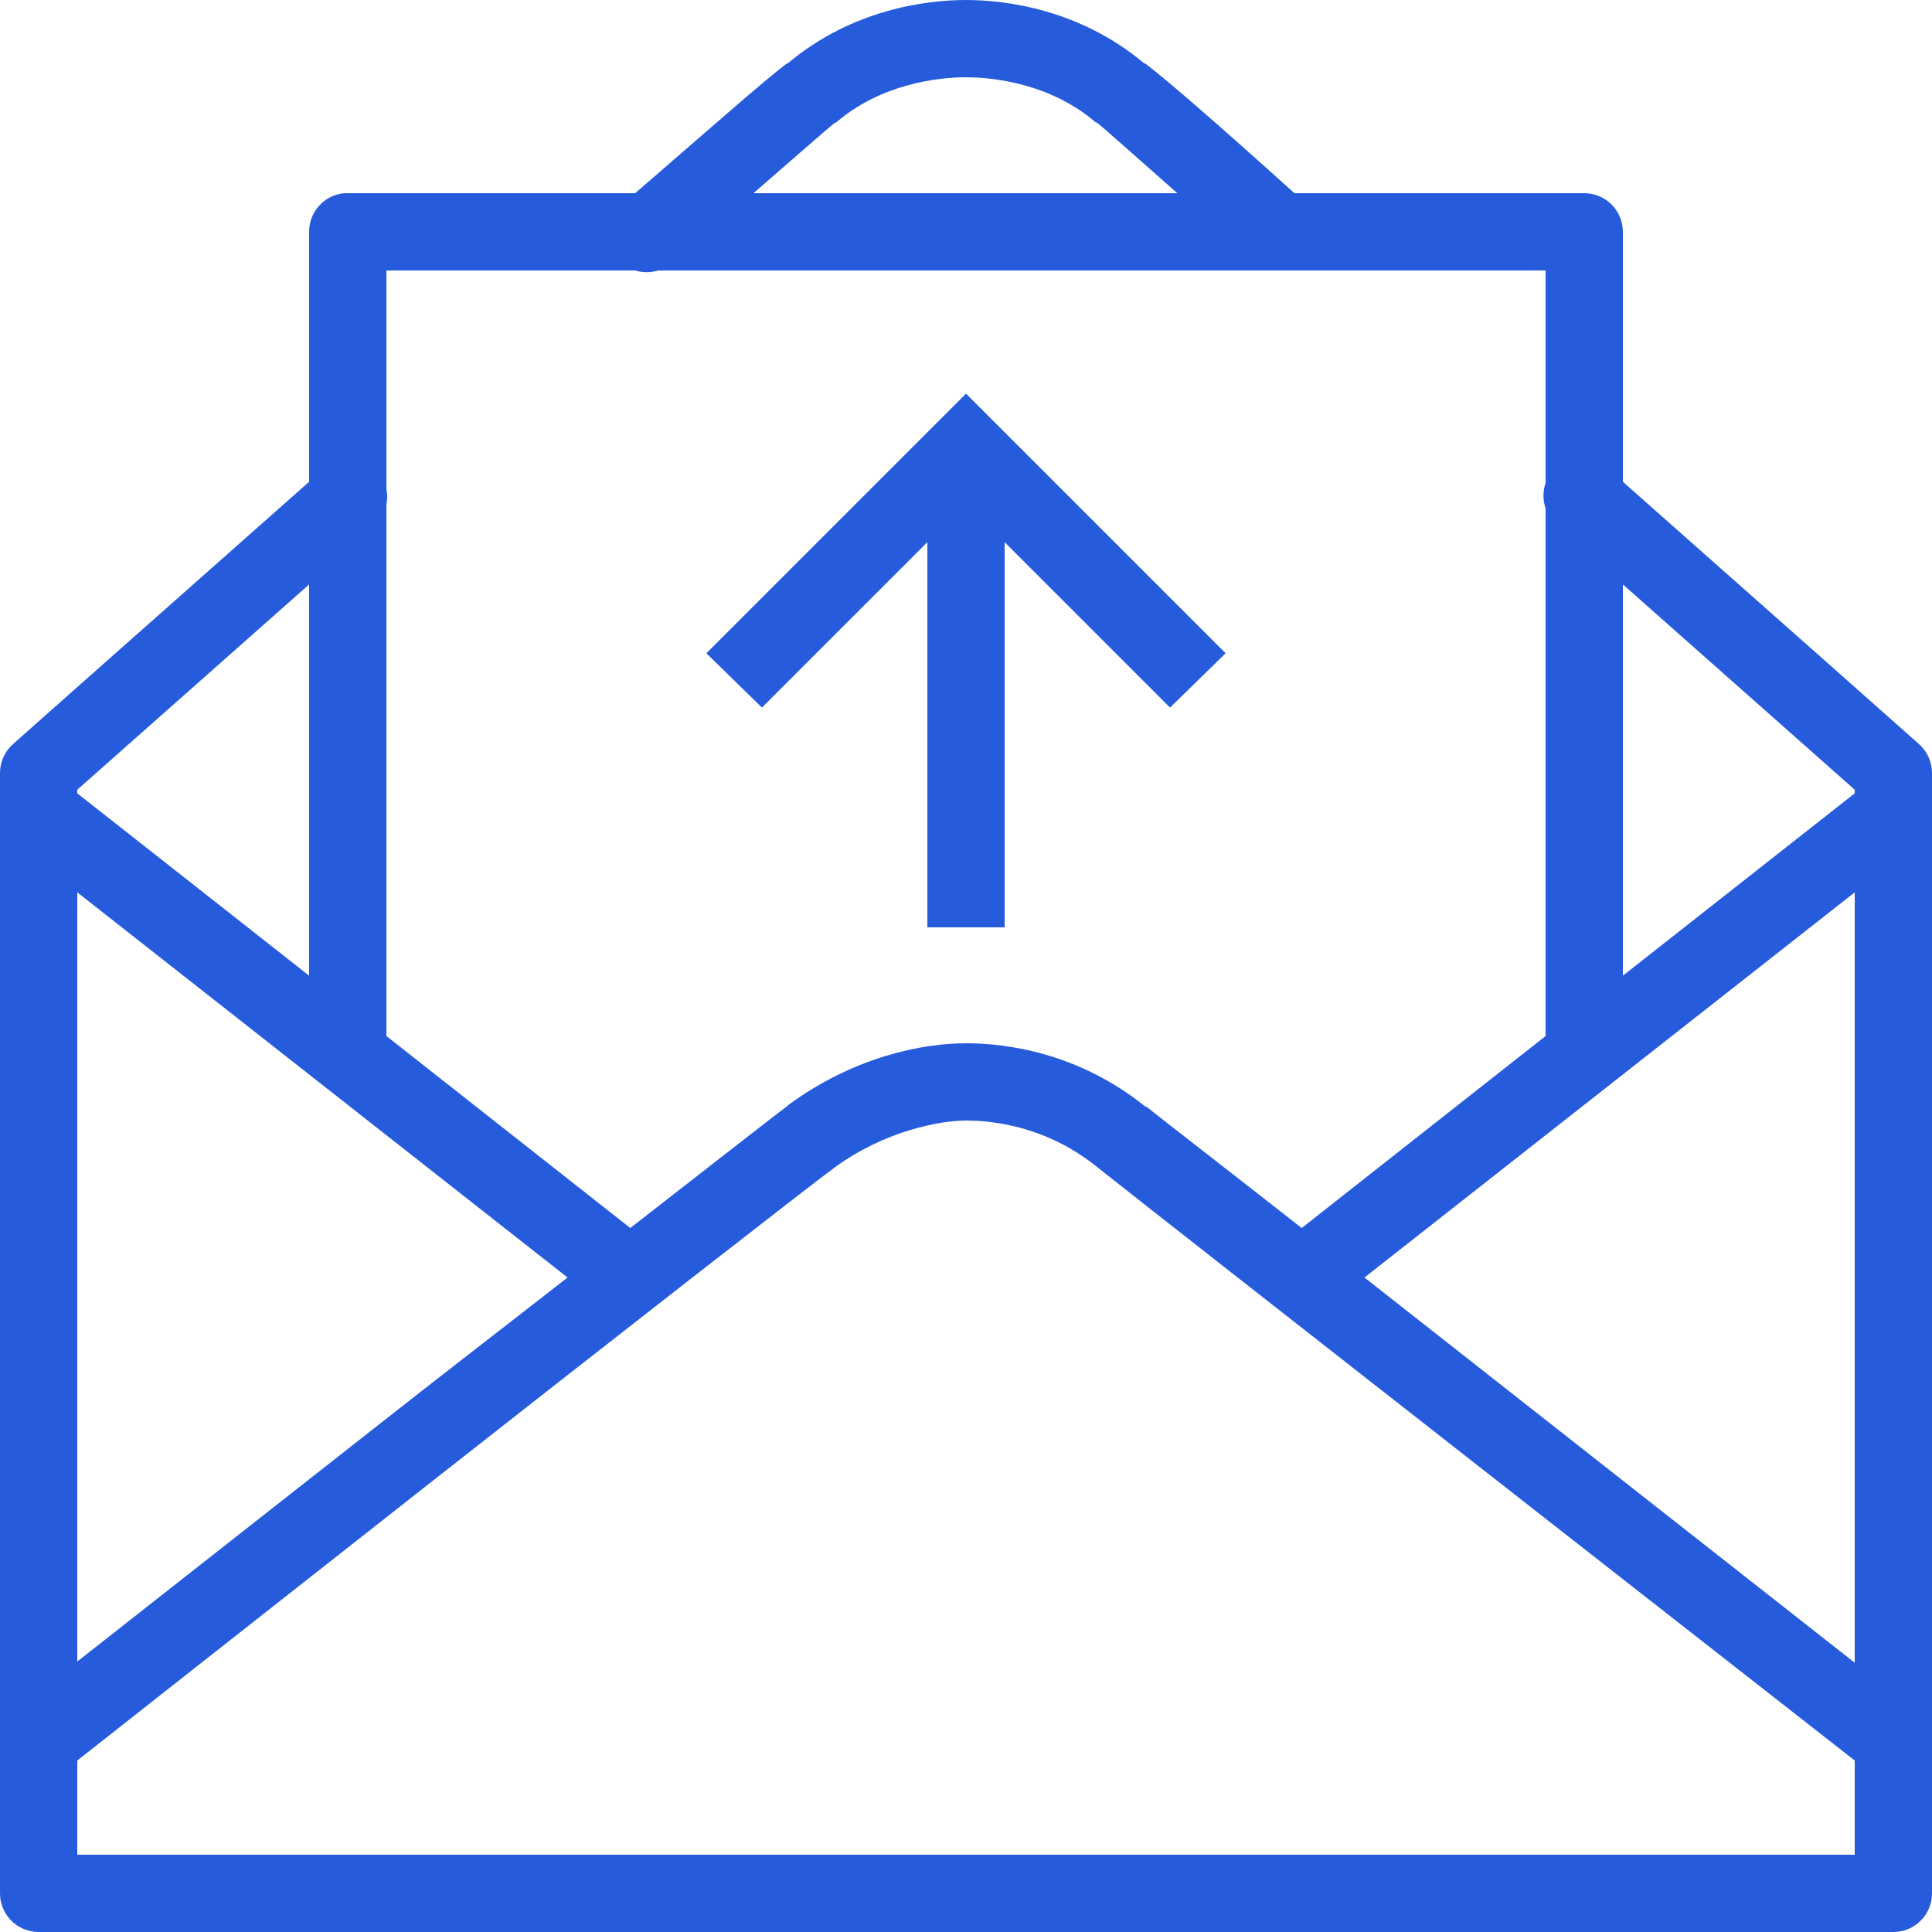
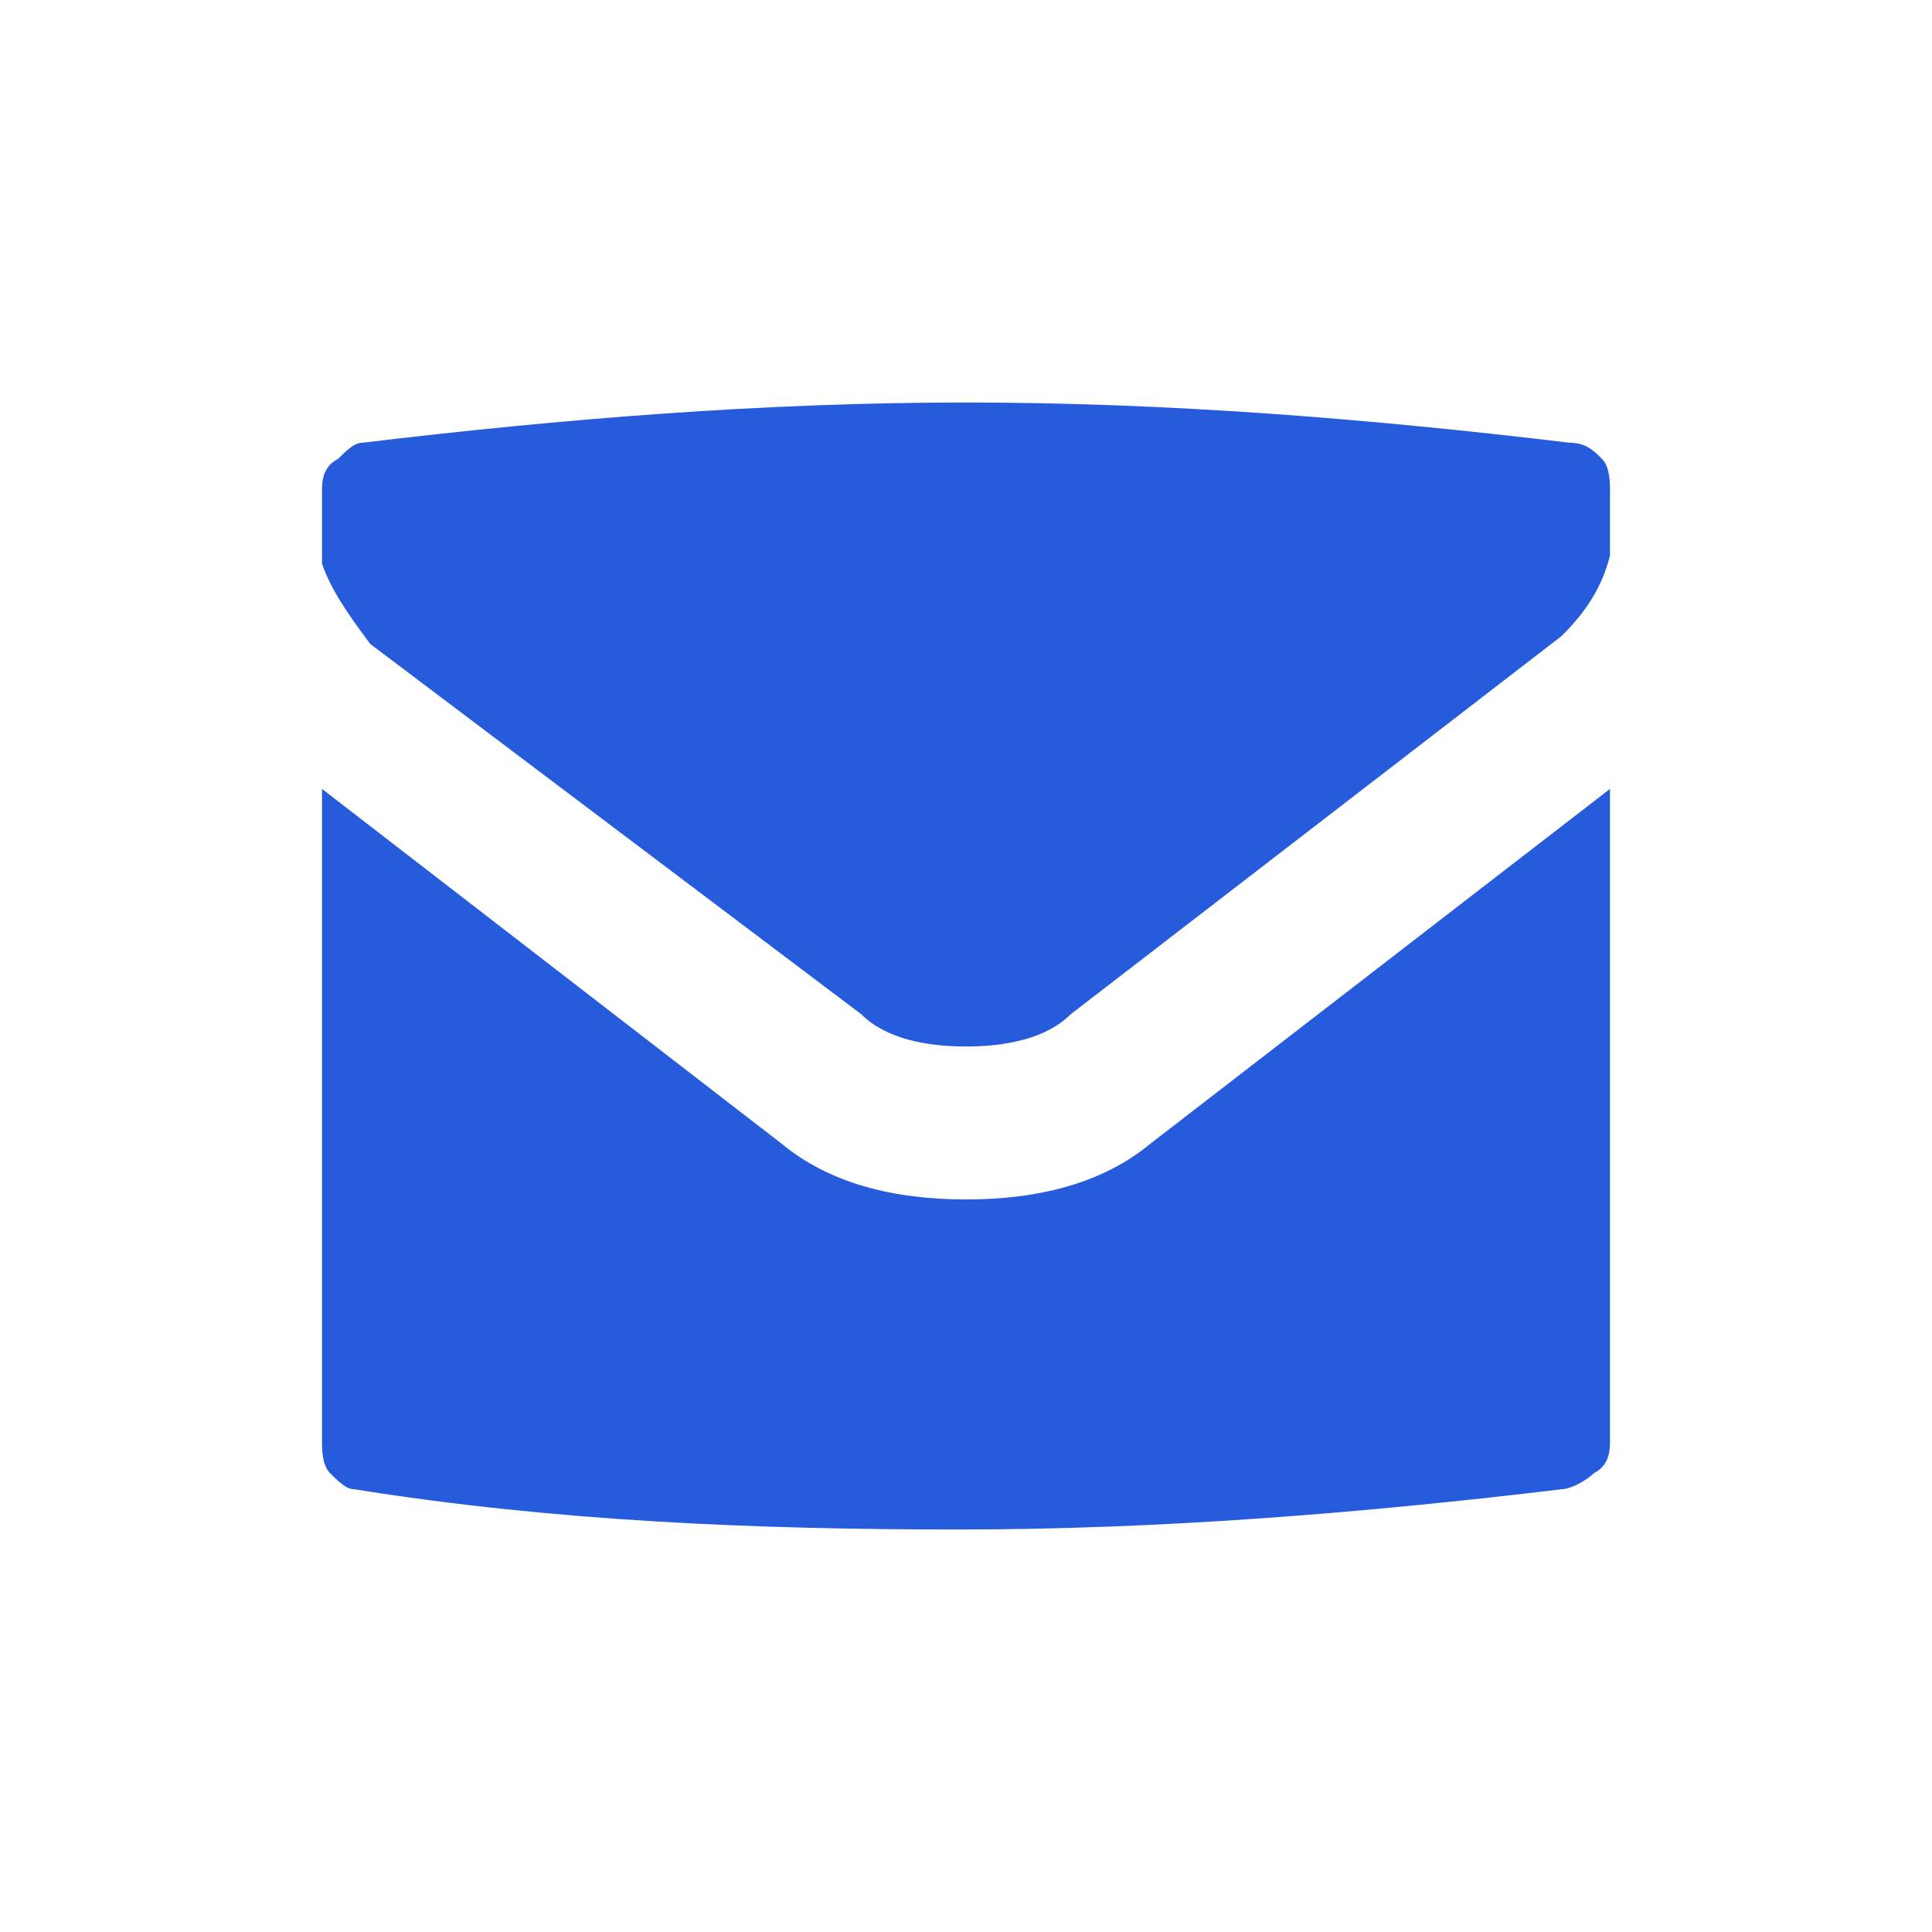
- <svg xmlns="http://www.w3.org/2000/svg" version="1" viewBox="0 0 50 50" enable-background="new 0 0 50 50">
-   <path fill="#265cdc" d="M 25 0 C 23.964 0 22.055 0.246 20.406 1.625 C 20.39 1.642 20.351 1.651 20.344 1.656 C 19.785 2.081 18.413 3.29 16.438 5 L 9 5 A 1 1 0 0 0 8.906 5 A 1 1 0 0 0 8 6 L 8 12.469 C 3.941 16.058 0.344 19.25 0.344 19.25 A 1 1 0 0 0 0 20 L 0 49 A 1 1 0 0 0 1 50 L 49 50 A 1 1 0 0 0 50 49 L 50 20 A 1 1 0 0 0 49.656 19.25 C 49.656 19.25 46.059 16.058 42 12.469 L 42 6 A 1 1 0 0 0 41 5 L 33.5 5 C 31.601 3.287 30.215 2.081 29.656 1.656 C 29.649 1.651 29.61 1.642 29.594 1.625 C 27.945 0.246 26.036 0 25 0 z M 25 2 C 25.752 2 27.206 2.181 28.344 3.156 A 1 1 0 0 0 28.406 3.188 C 28.523 3.275 29.727 4.345 30.469 5 L 19.5 5 C 20.247 4.351 21.477 3.275 21.594 3.188 A 1 1 0 0 0 21.656 3.156 C 22.794 2.181 24.248 2 25 2 z M 10 7 L 16.438 7 A 1 1 0 0 0 17.031 7 L 40 7 L 40 12.5 A 1 1 0 0 0 40 13.156 L 40 26.812 L 33.688 31.781 C 32.397 30.767 29.993 28.901 29.688 28.656 L 29.625 28.625 C 27.896 27.242 26.048 27 25 27 C 23.878 27 22.11 27.344 20.406 28.594 L 20.375 28.625 C 20.031 28.878 17.604 30.777 16.312 31.781 L 10 26.812 L 10 13.062 A 1 1 0 0 0 10 12.656 L 10 7 z M 25 10.188 L 24.281 10.906 L 18.281 16.906 L 19.719 18.312 L 24 14.031 L 24 24 L 26 24 L 26 14.031 L 30.281 18.312 L 31.719 16.906 L 25.719 10.906 L 25 10.188 z M 8 15.125 L 8 25.25 L 2 20.531 L 2 20.438 C 2.236 20.227 5.149 17.648 8 15.125 z M 42 15.125 C 44.851 17.648 47.764 20.227 48 20.438 L 48 20.531 L 42 25.25 L 42 15.125 z M 2 23.094 L 14.688 33.062 C 12.859 34.49 12.062 35.094 9.875 36.812 C 5.87 39.96 3.164 42.082 2 43 L 2 23.094 z M 48 23.094 L 48 43.031 C 46.331 41.724 40.213 36.911 35.312 33.062 L 48 23.094 z M 25 29 C 25.752 29 27.104 29.17 28.375 30.188 C 29.921 31.424 47.497 45.169 48 45.562 L 48 48 L 2 48 L 2 45.562 C 2.262 45.356 6.45 42.056 11.094 38.406 C 15.881 34.644 20.961 30.683 21.594 30.219 C 22.89 29.268 24.322 29 25 29 z" />
+ <svg xmlns="http://www.w3.org/2000/svg" viewBox="3 -3 24 24">
+   <path fill="#265cdc" d="M15 11.9c-.9 0-1.7-.2-2.3-.7l-5.7-4.4v8.1c0 .1 0 .3.1.4.1.1.2.2.3.2 2.5.4 5 .5 7.5.5s5-.2 7.5-.5c.1 0 .3-.1.4-.2.2-.1.2-.3.2-.4v-8.1l-5.7 4.4c-.6.5-1.4.7-2.3.7zm-1.3-2.3c.3.3.8.4 1.3.4s1-.1 1.3-.4l6.1-4.7c.3-.3.5-.6.6-1v-.8c0-.1 0-.3-.1-.4-.1-.1-.2-.2-.4-.2-2.5-.3-5-.5-7.5-.5s-5 .2-7.5.5c-.1 0-.2.1-.3.2-.2.1-.2.3-.2.4v.9c.1.3.3.6.6 1l6.1 4.6z" />
</svg>
